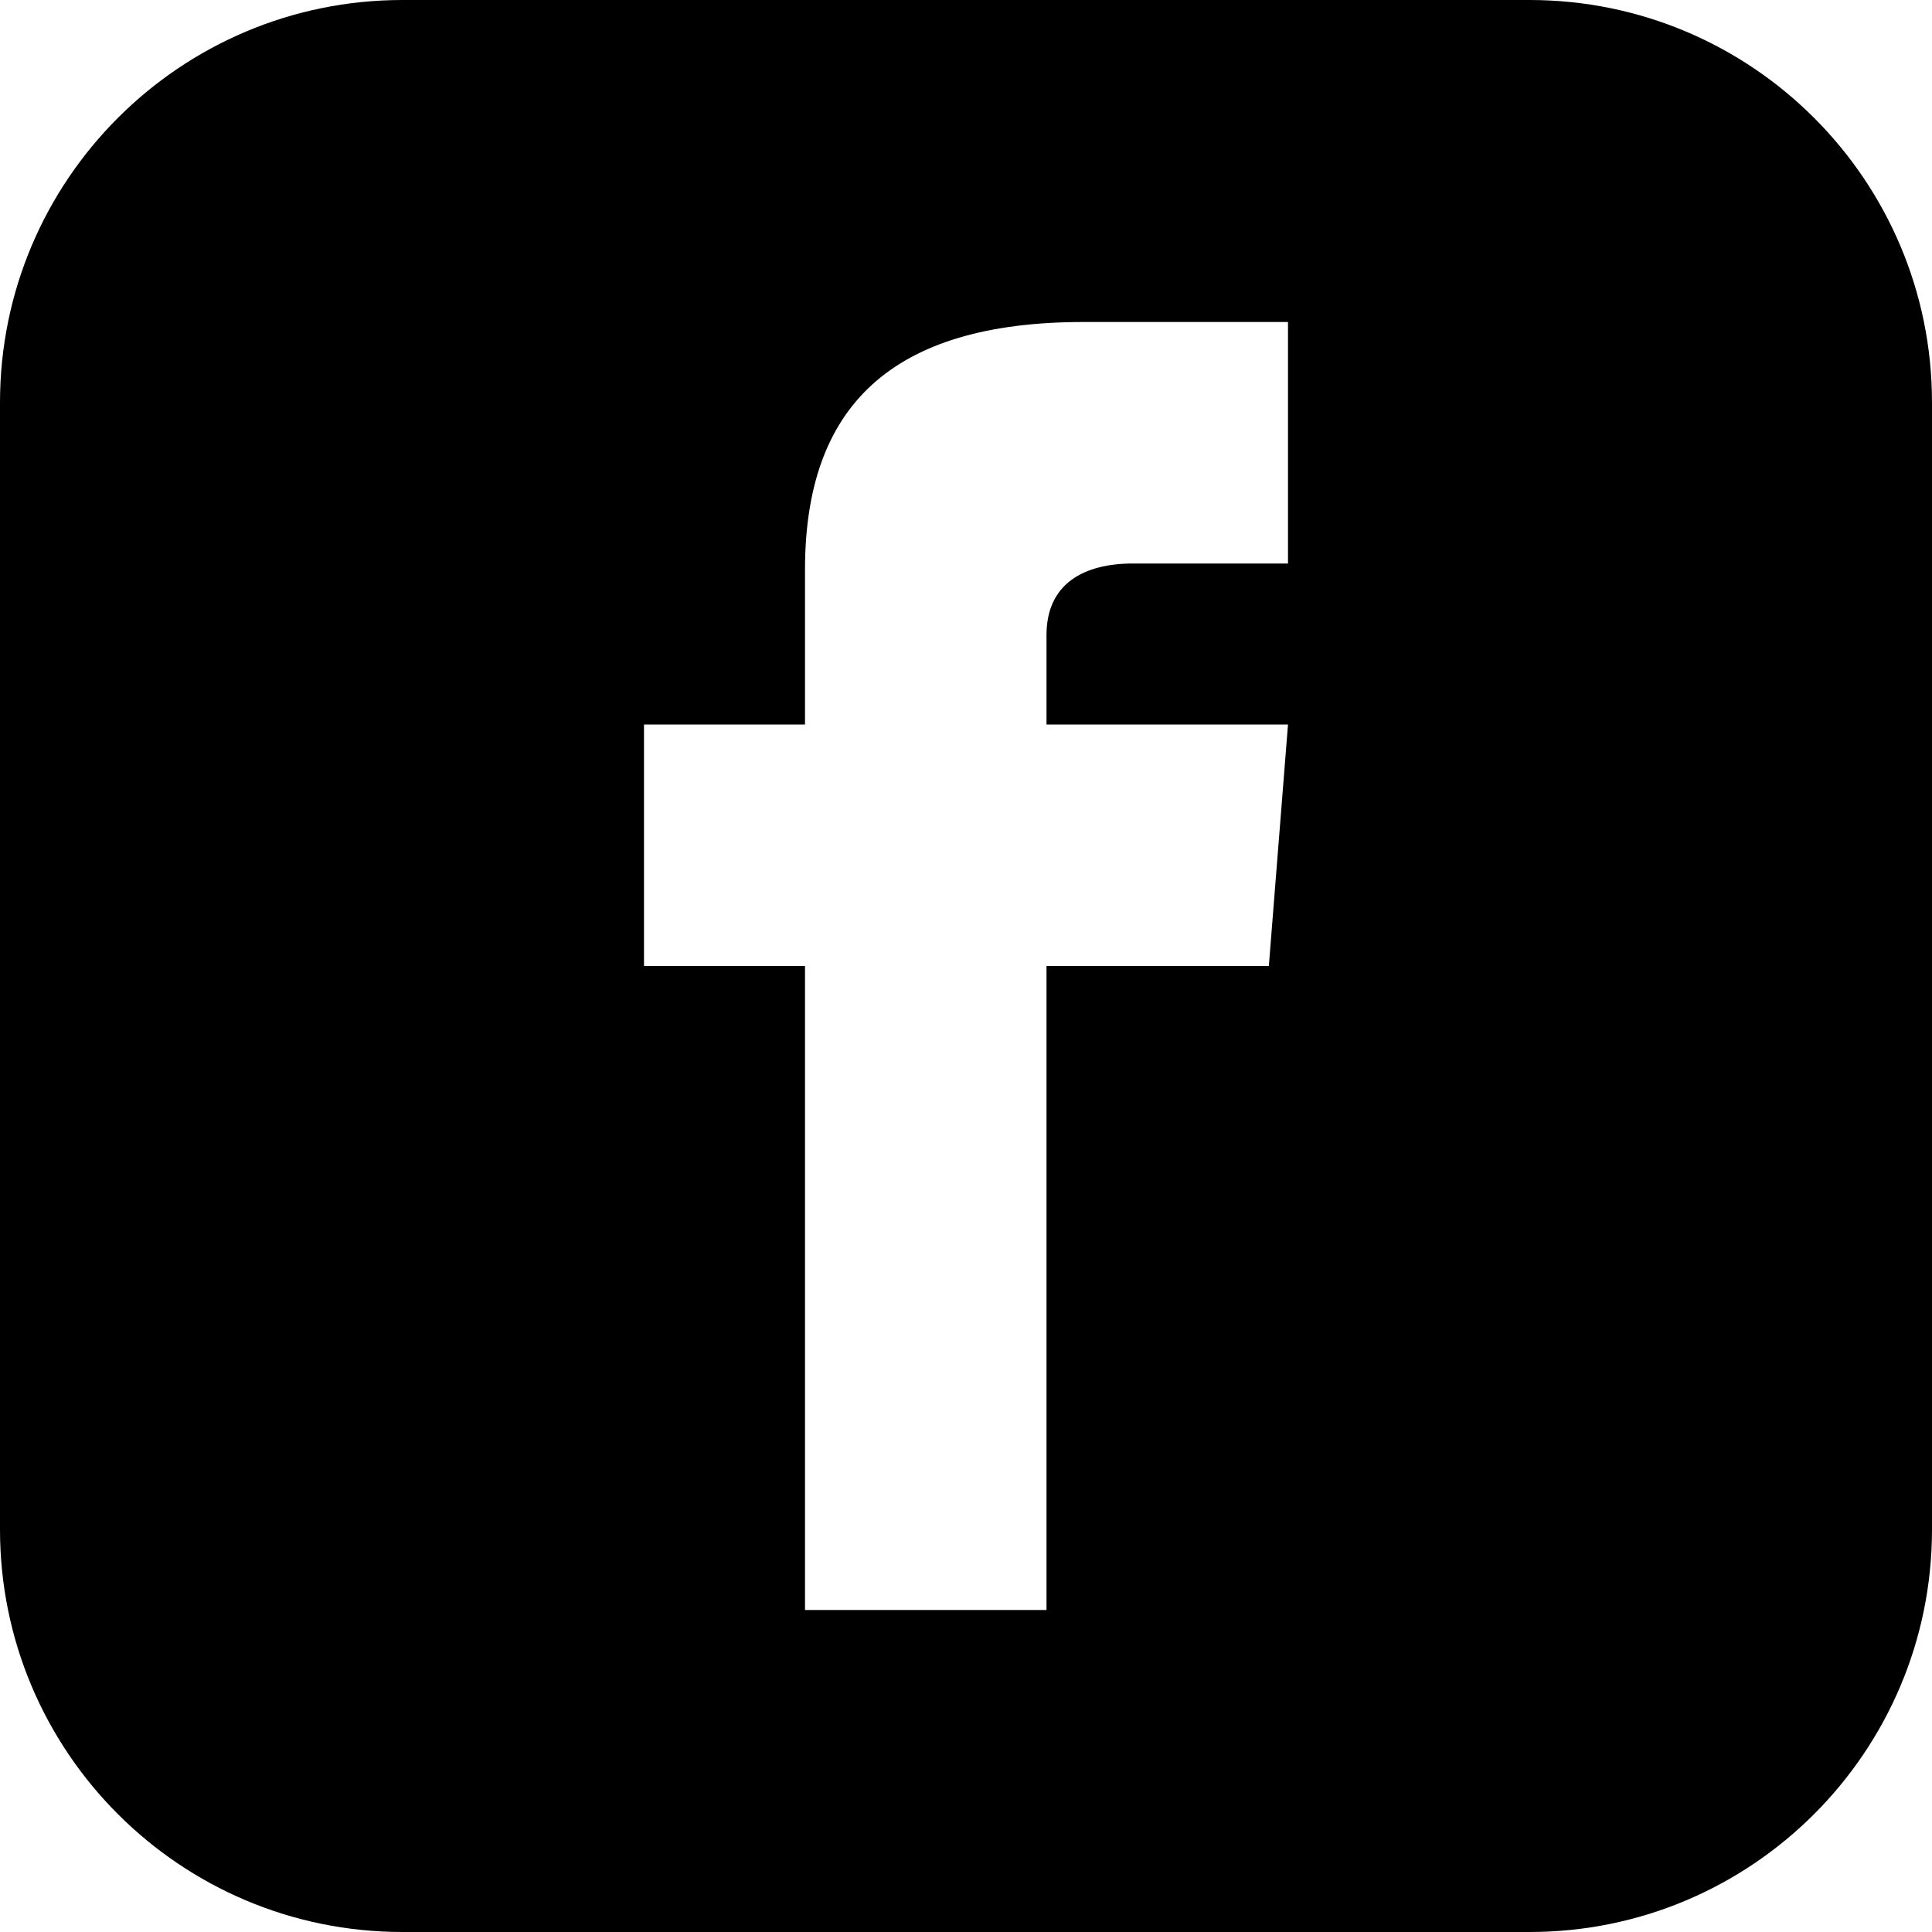
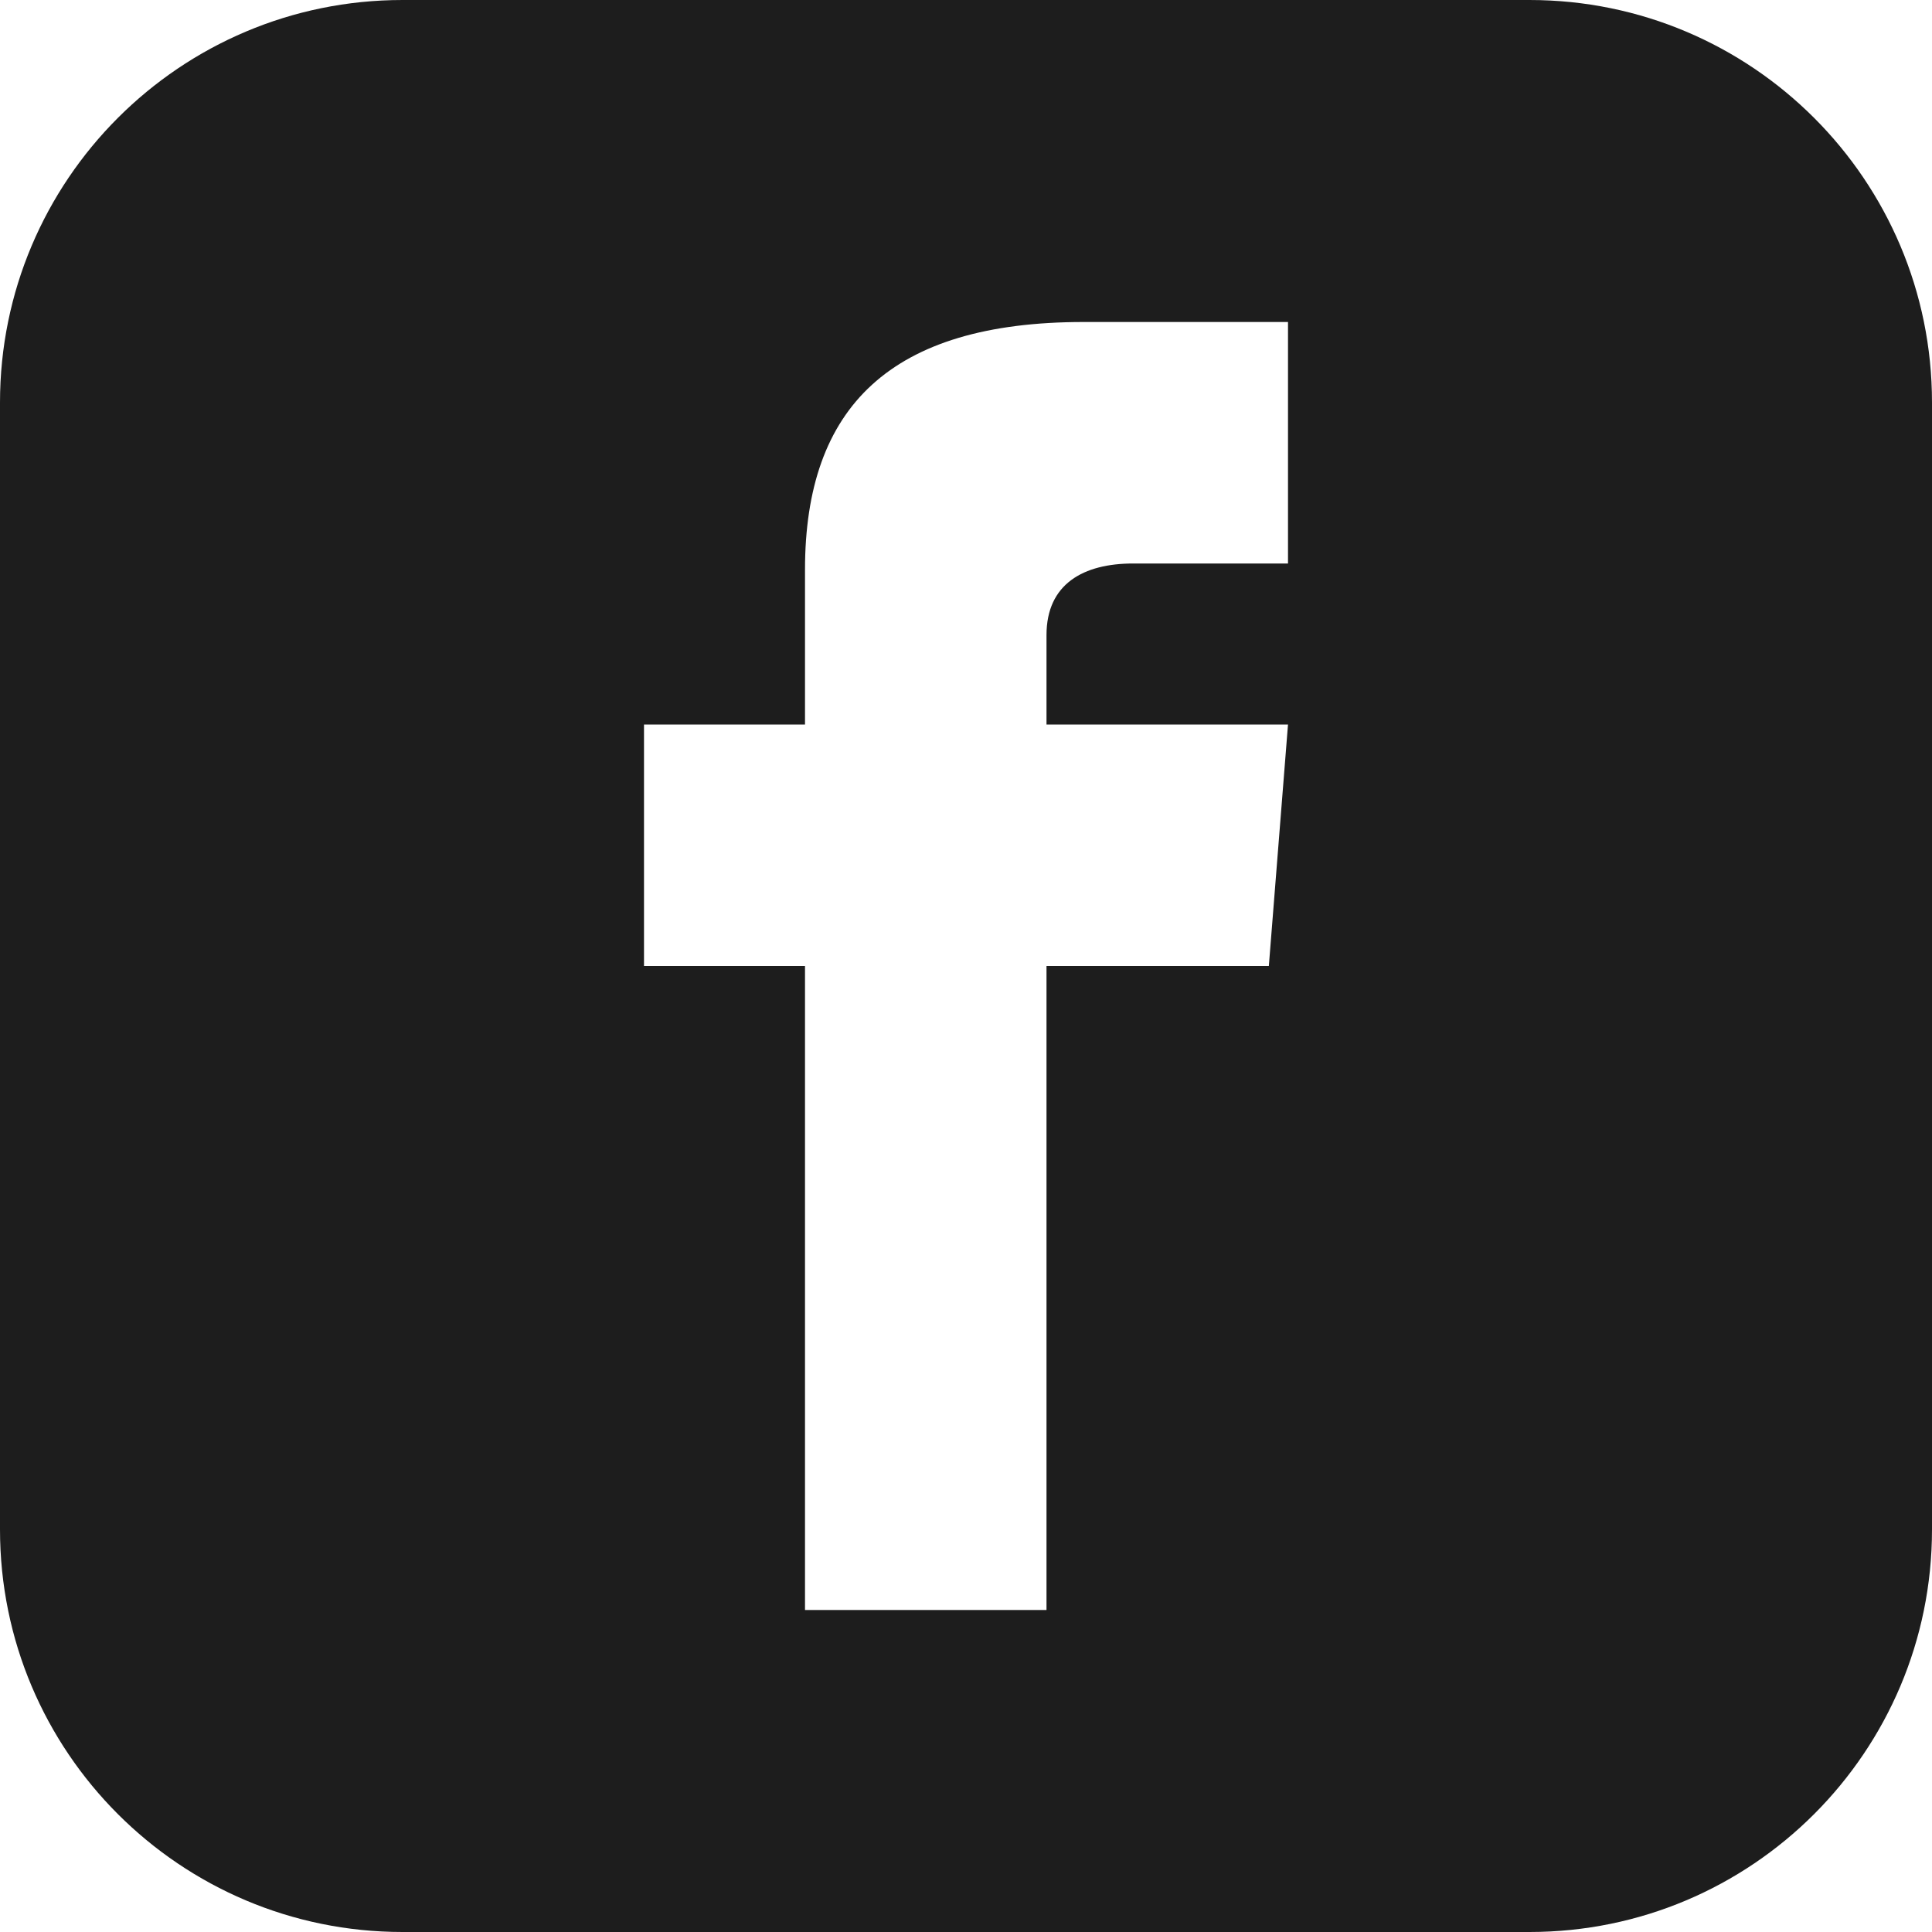
- <svg xmlns="http://www.w3.org/2000/svg" width="24" height="24">
+ <svg xmlns="http://www.w3.org/2000/svg" width="24" height="24" fill="#1d1d1d">
  <path d="M19 0H5a5 5 0 0 0-5 5v14a5 5 0 0 0 5 5h14a5 5 0 0 0 5-5V5a5 5 0 0 0-5-5zm-3 7h-1.924C13.461 7 13 7.252 13 7.889V9h3l-.238 3H13v8h-3v-8H8V9h2V7.077C10 5.055 11.064 4 13.461 4H16v3z" />
</svg>
